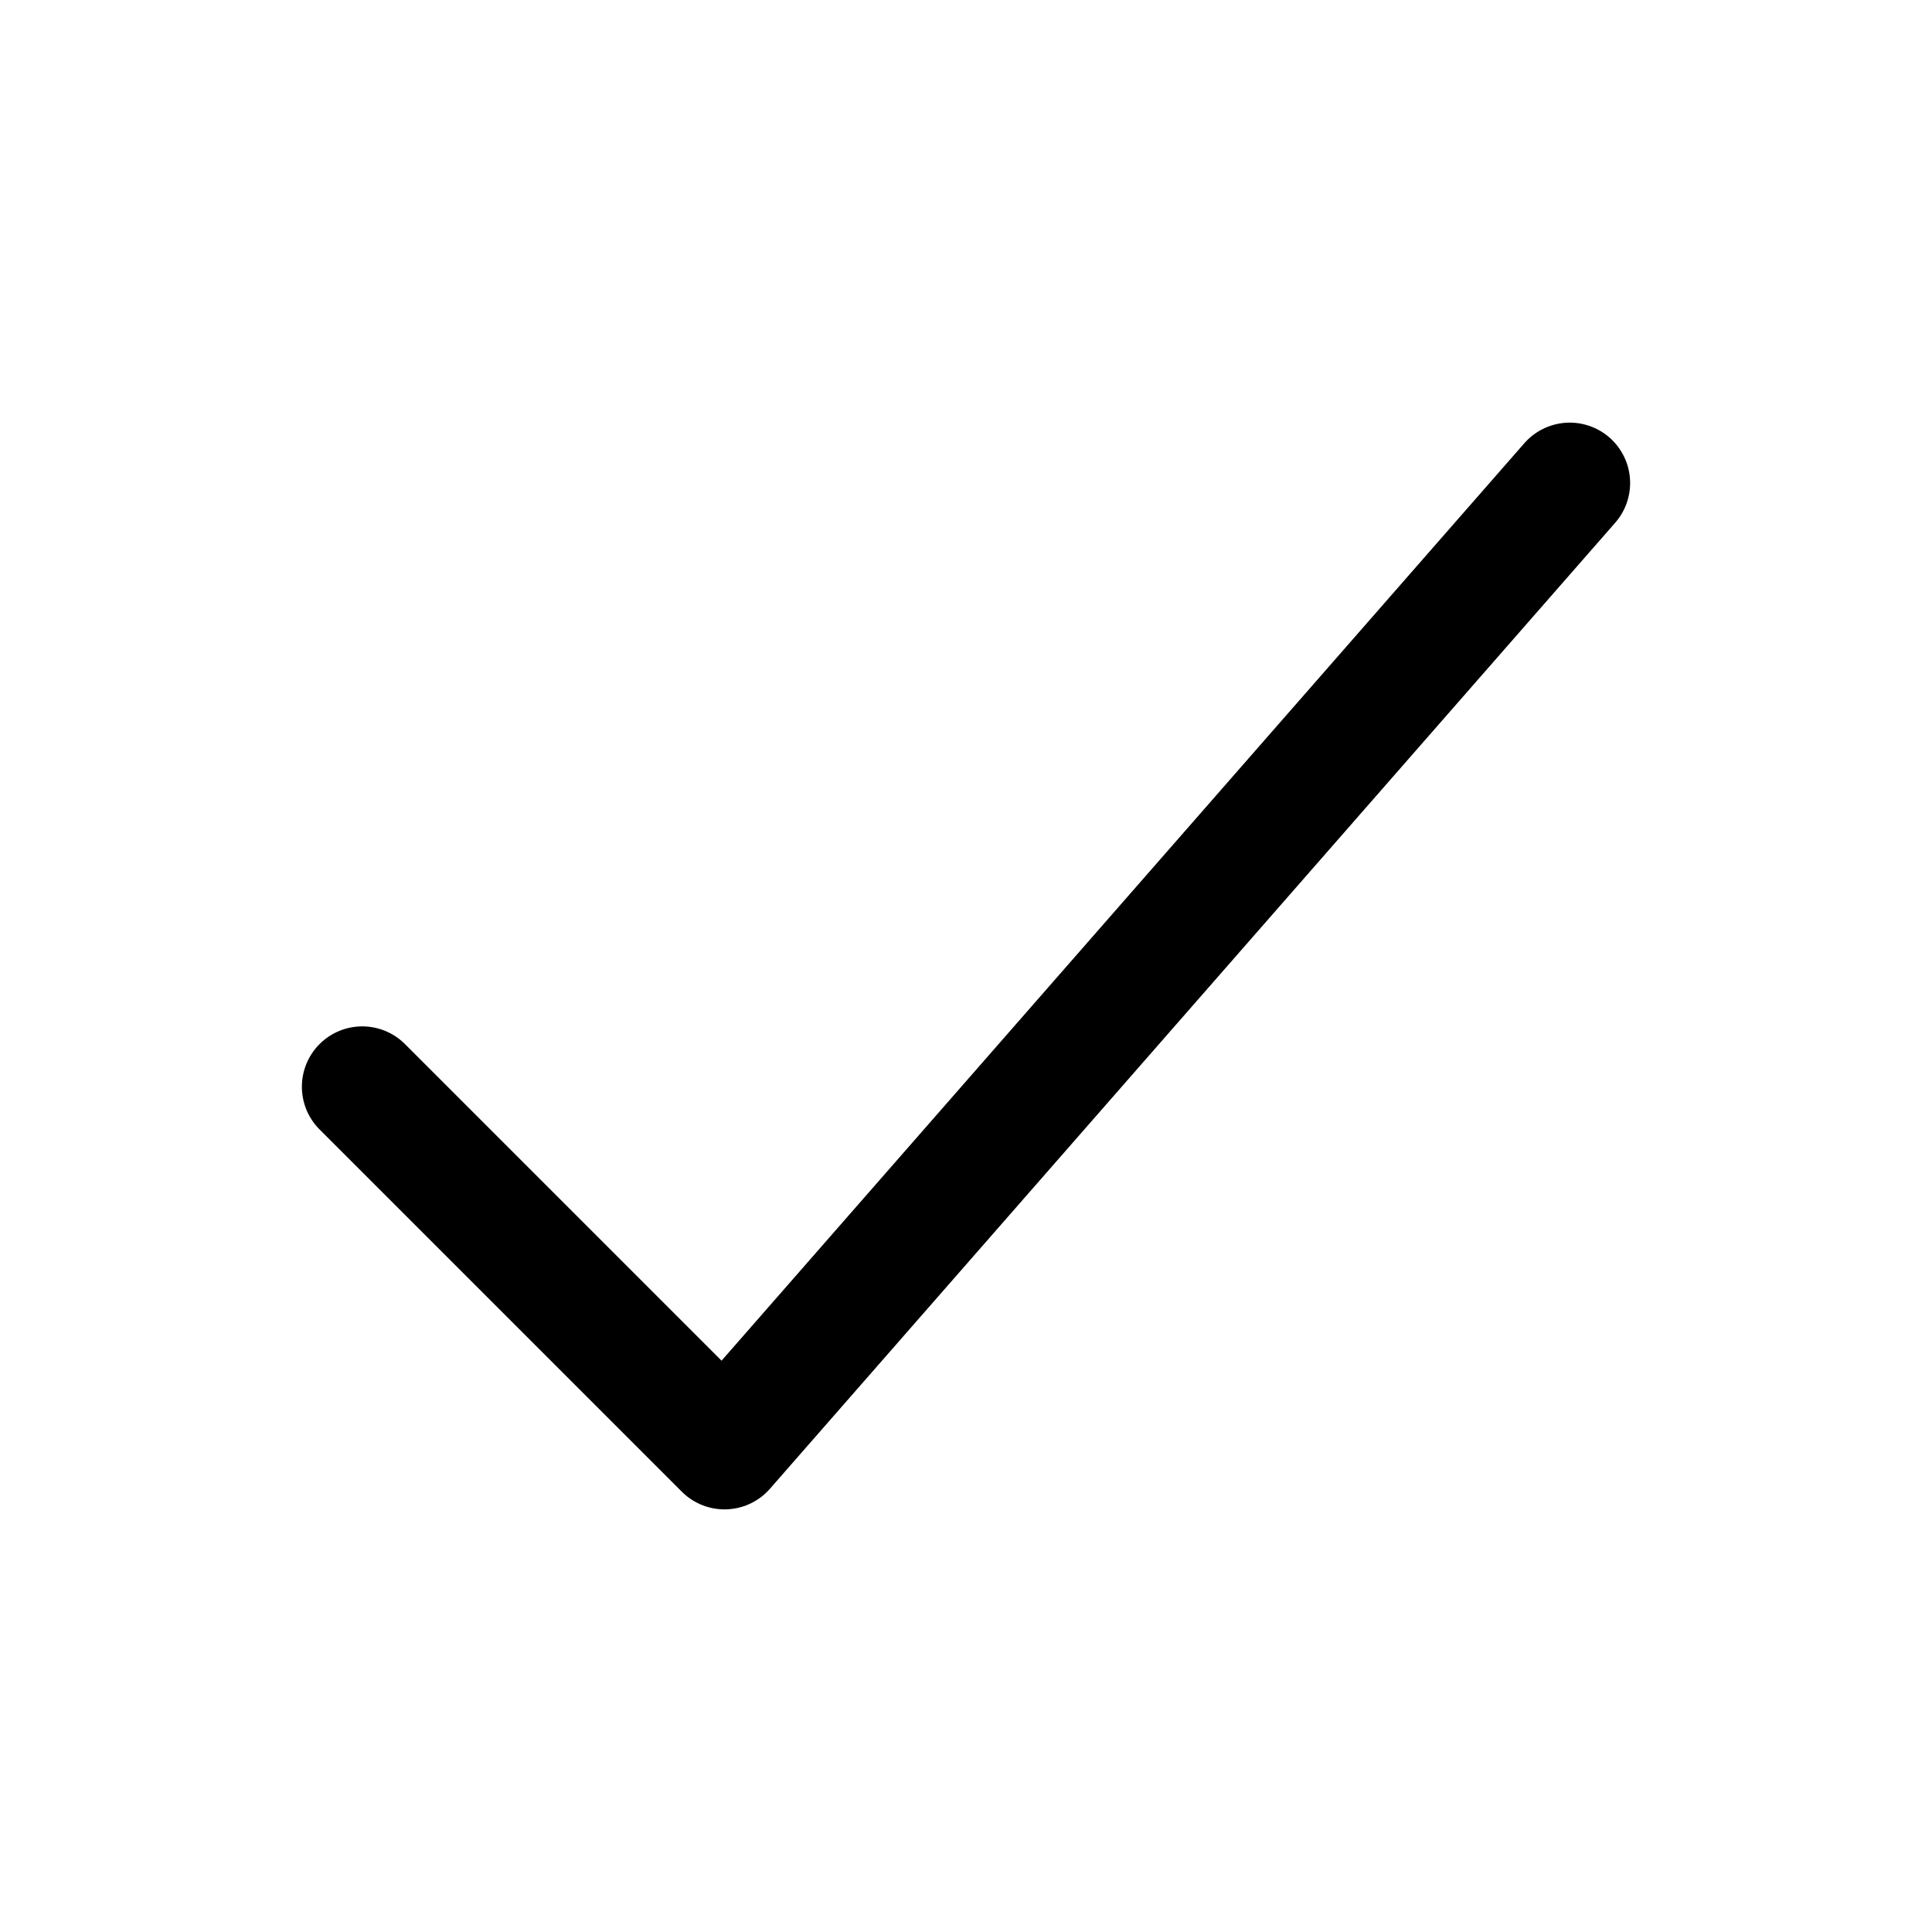
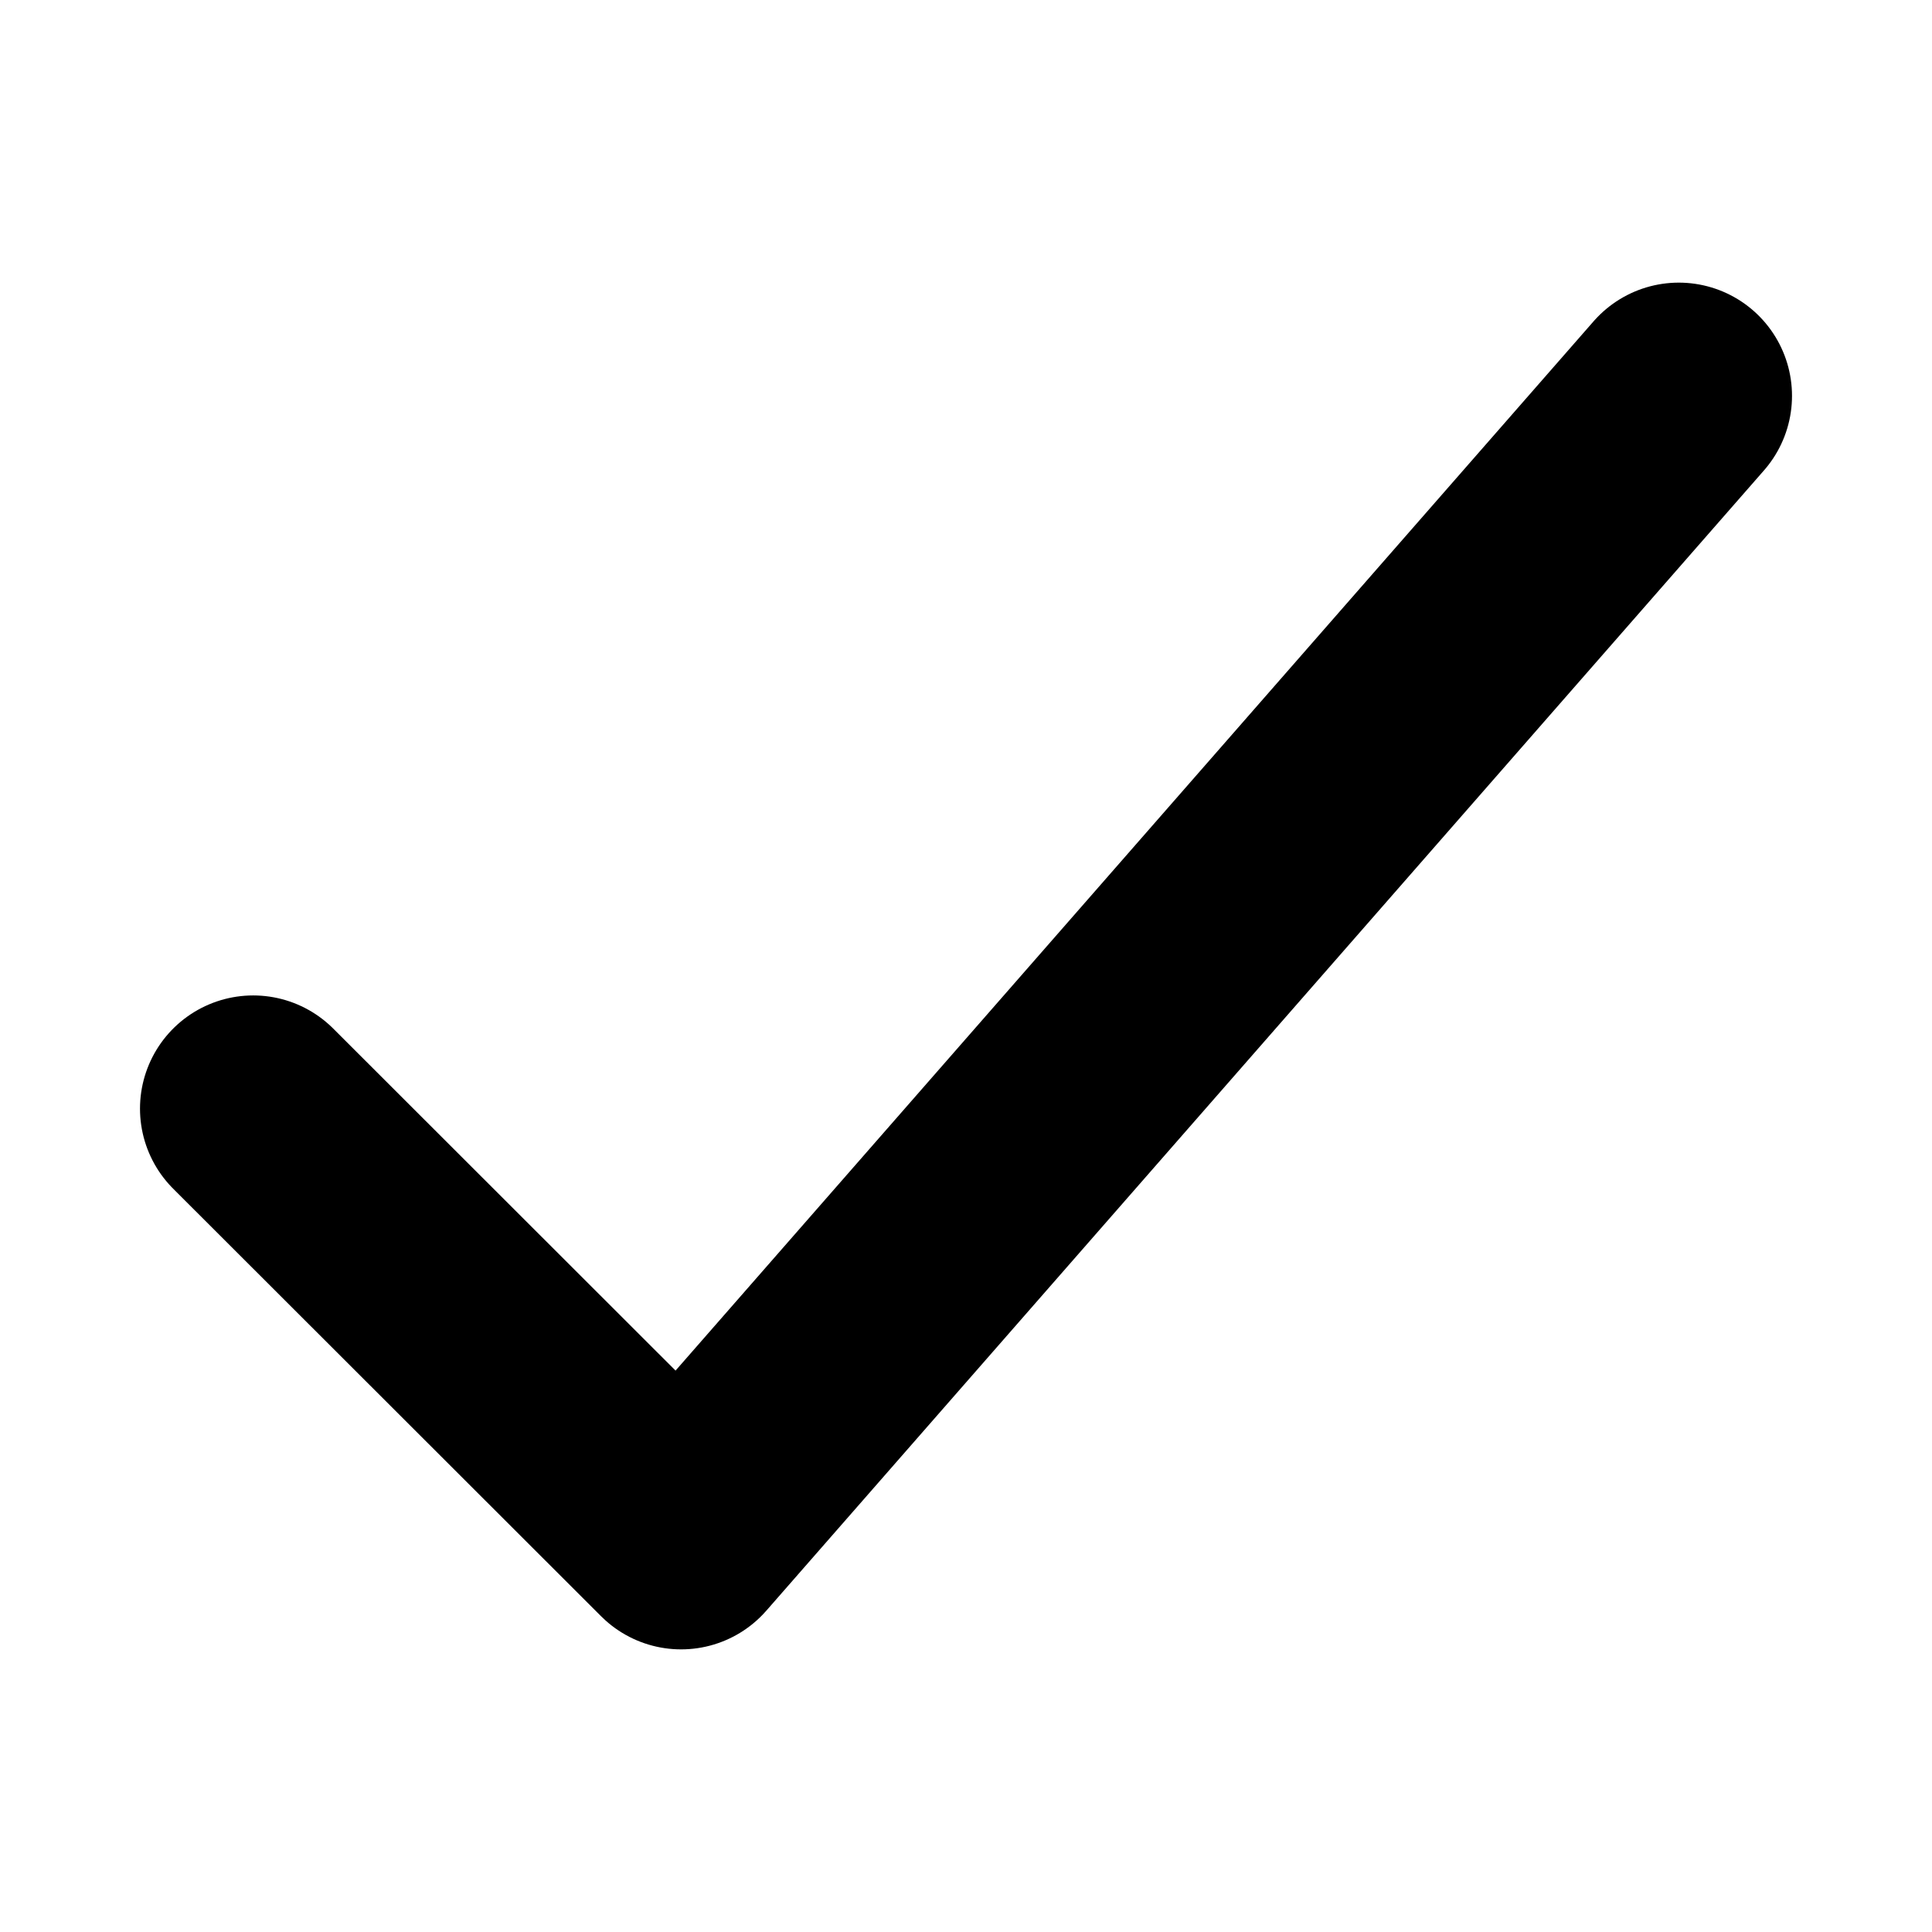
- <svg xmlns="http://www.w3.org/2000/svg" class="ionicon" viewBox="0 0 512 512">
-   <path fill="none" stroke="currentColor" stroke-linecap="round" stroke-linejoin="round" stroke-width="32" d="M416 128L192 384l-96-96" />
+ <svg xmlns="http://www.w3.org/2000/svg" version="1.1" id="Layer_1" x="0px" y="0px" viewBox="0 0 512 512" style="enable-background:new 0 0 512 512;" xml:space="preserve">
+   <style type="text/css">
+ 	.st0{fill:none;stroke:#000000;stroke-width:60;stroke-linecap:round;stroke-linejoin:round;}
+ </style>
+   <path class="st0" d="M444.9,104.9L180.5,407.1L67.1,293.8" />
</svg>
